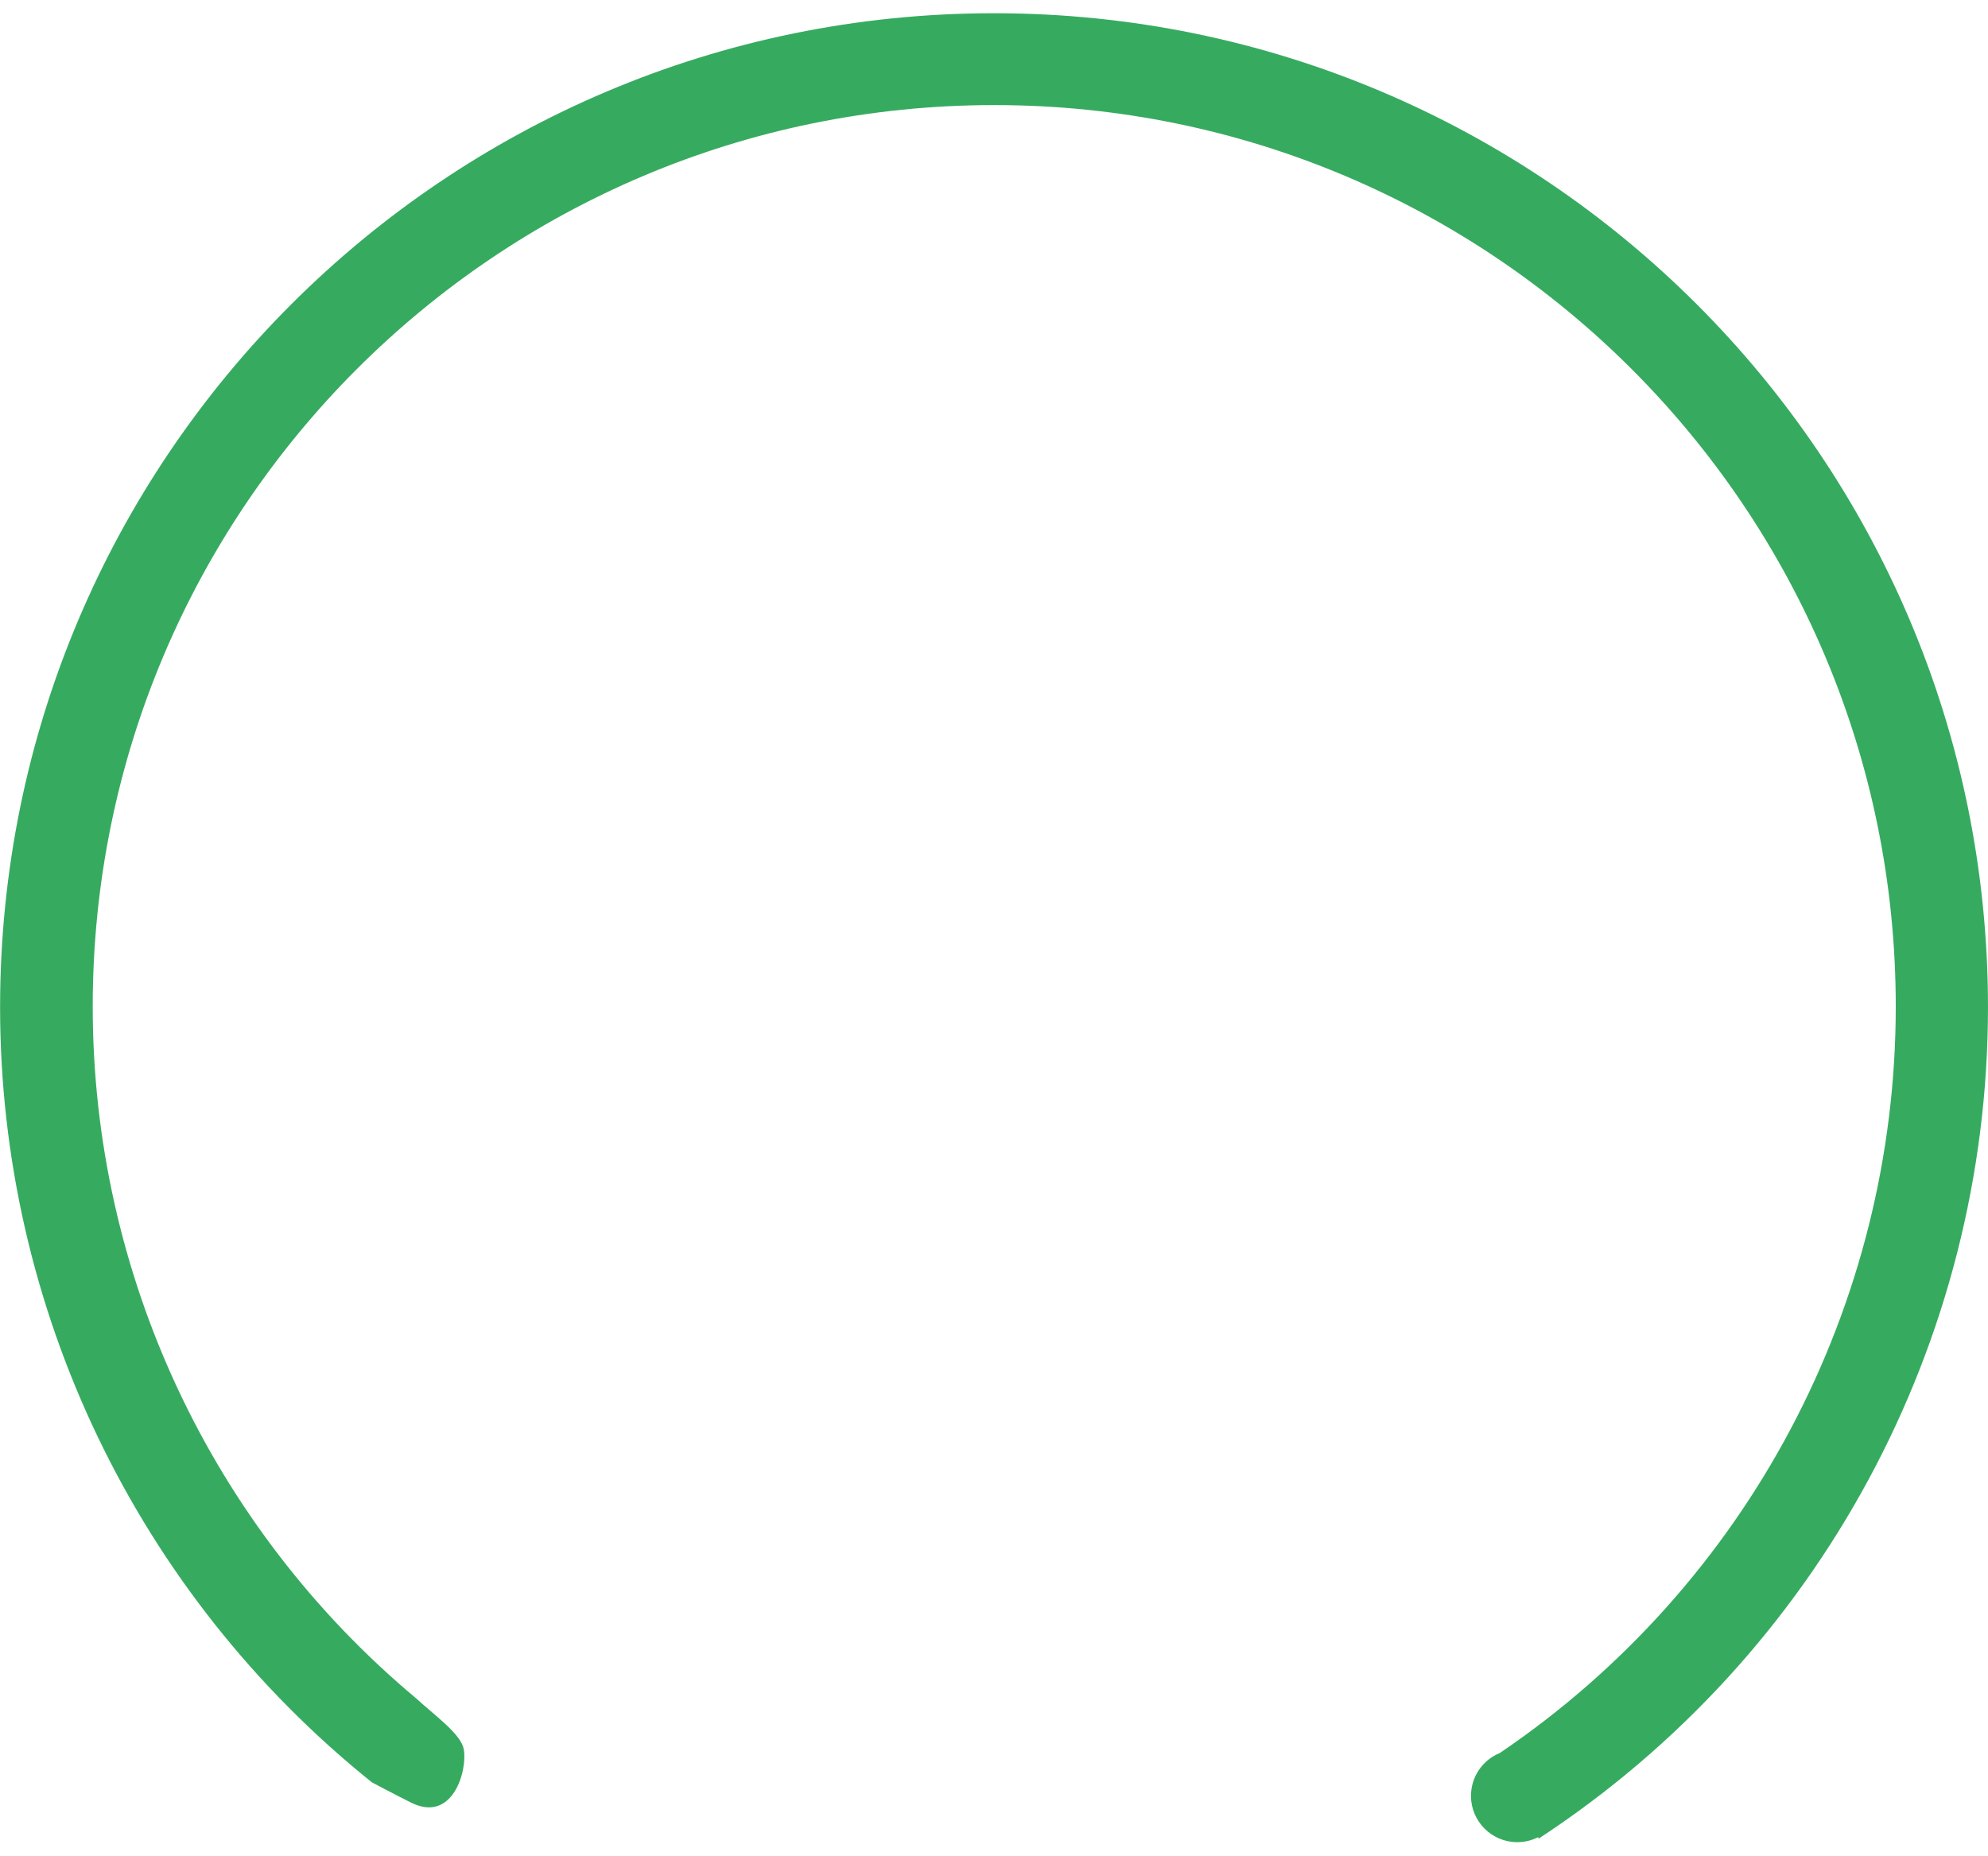
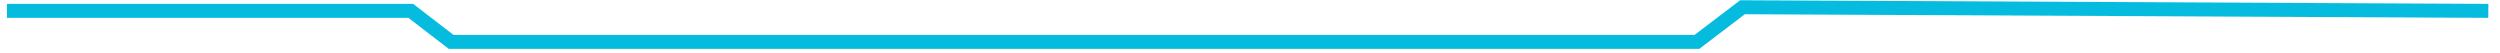
- <svg xmlns="http://www.w3.org/2000/svg" version="1.1" width="90px" height="84px">
-   <g transform="matrix(1 0 0 1 -215 -267 )">
-     <path d="M 89.999 45.597  C 89.999 60.769  82.352 74.92  69.661 83.235  L 69.629 83.175  C 69.337 83.321  69.016 83.398  68.69 83.398  C 67.532 83.398  66.594 82.459  66.594 81.302  C 66.594 80.449  67.11 79.682  67.9 79.361  C 79.109 71.767  85.824 59.109  85.824 45.57  C 85.824 23.03  67.551 4.757  45.011 4.757  C 22.47 4.757  4.198 23.03  4.198 45.57  C 4.198 57.658  9.556 69.123  18.828 76.878  C 19.788 77.75  20.877 78.518  20.998 79.202  C 21.166 80.155  20.5 82.556  18.598 81.602  C 17.728 81.165  16.837 80.69  16.837 80.69  C 6.196 72.15  0.004 59.242  0.004 45.597  C 0.004 20.745  20.15 0.599  45.001 0.599  C 69.853 0.599  89.999 20.745  89.999 45.597  Z " fill-rule="nonzero" fill="#36ab60" stroke="none" transform="matrix(1 0 0 1 215 267 )" />
+ <svg xmlns="http://www.w3.org/2000/svg" version="1.1" width="716px" height="15px">
+   <g transform="matrix(1 0 0 1 -635 -405 )">
+     <path d="M 0 1.111  L 115.644 1.111  L 127.209 10  L 483.993 10  L 497.049 0.073  L 710.657 1.111  " stroke-width="4" stroke="#05bcde" fill="none" transform="matrix(1 0 0 1 637 407 )" />
  </g>
</svg>
